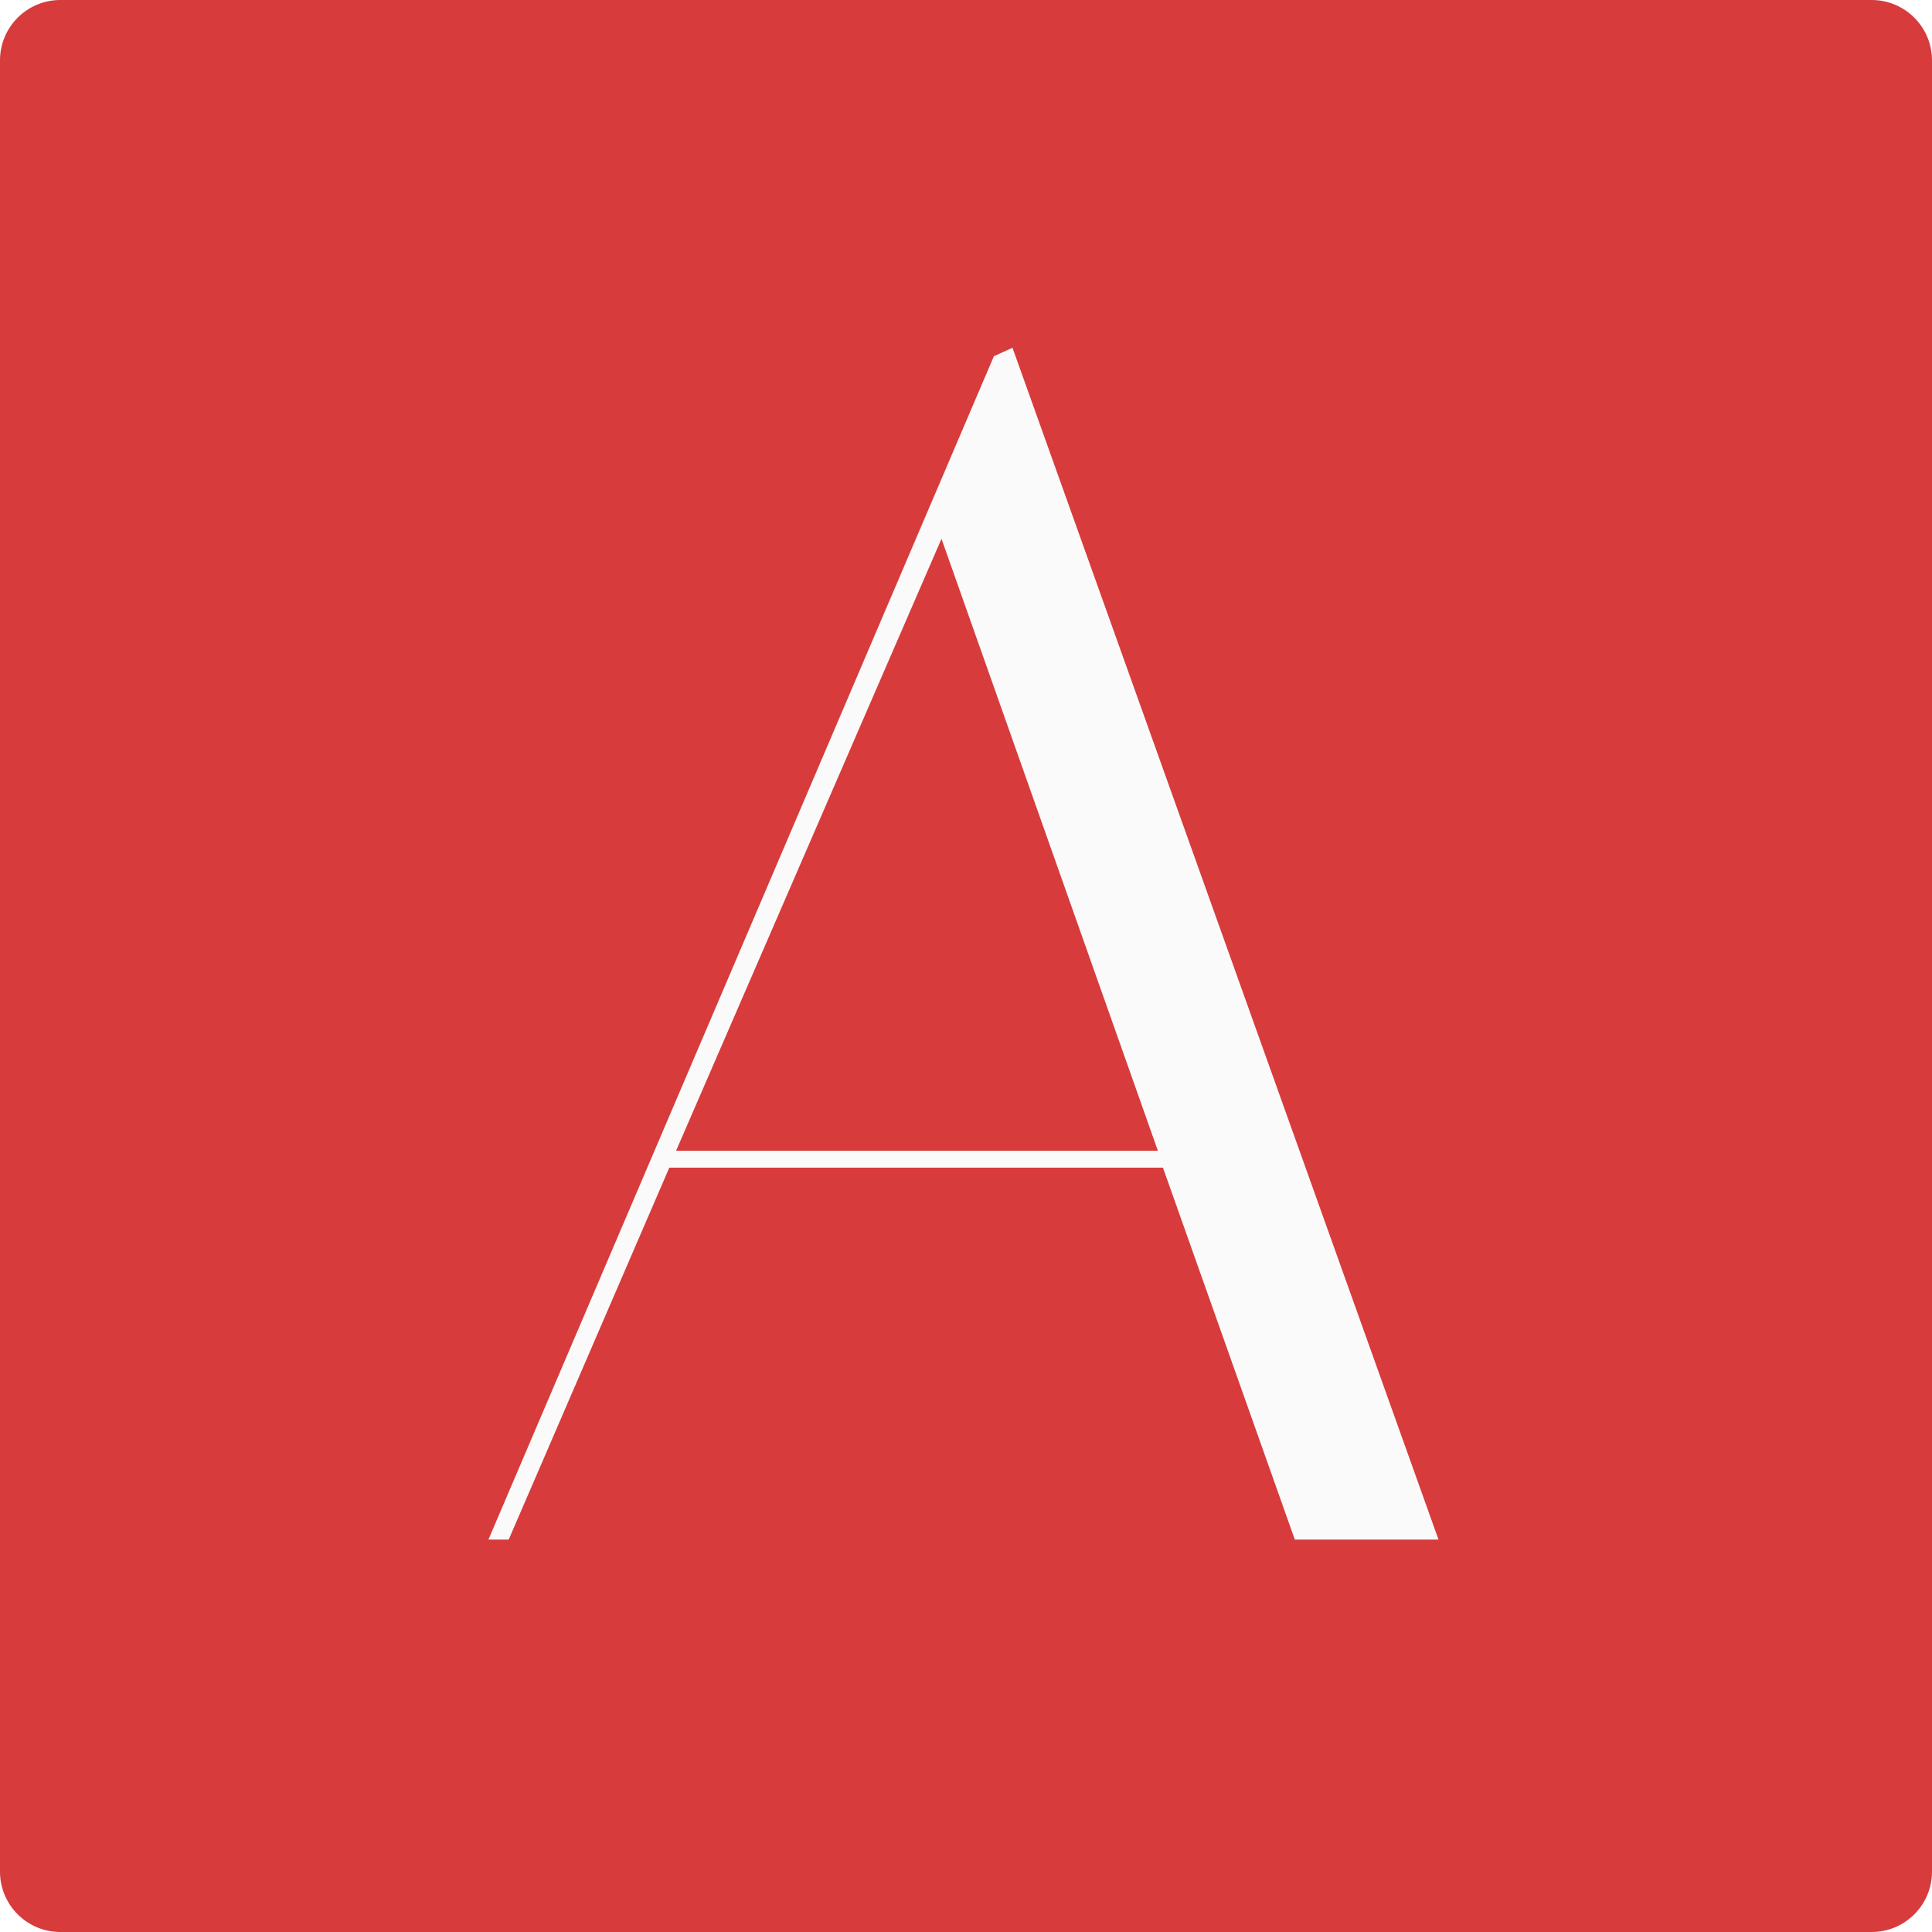
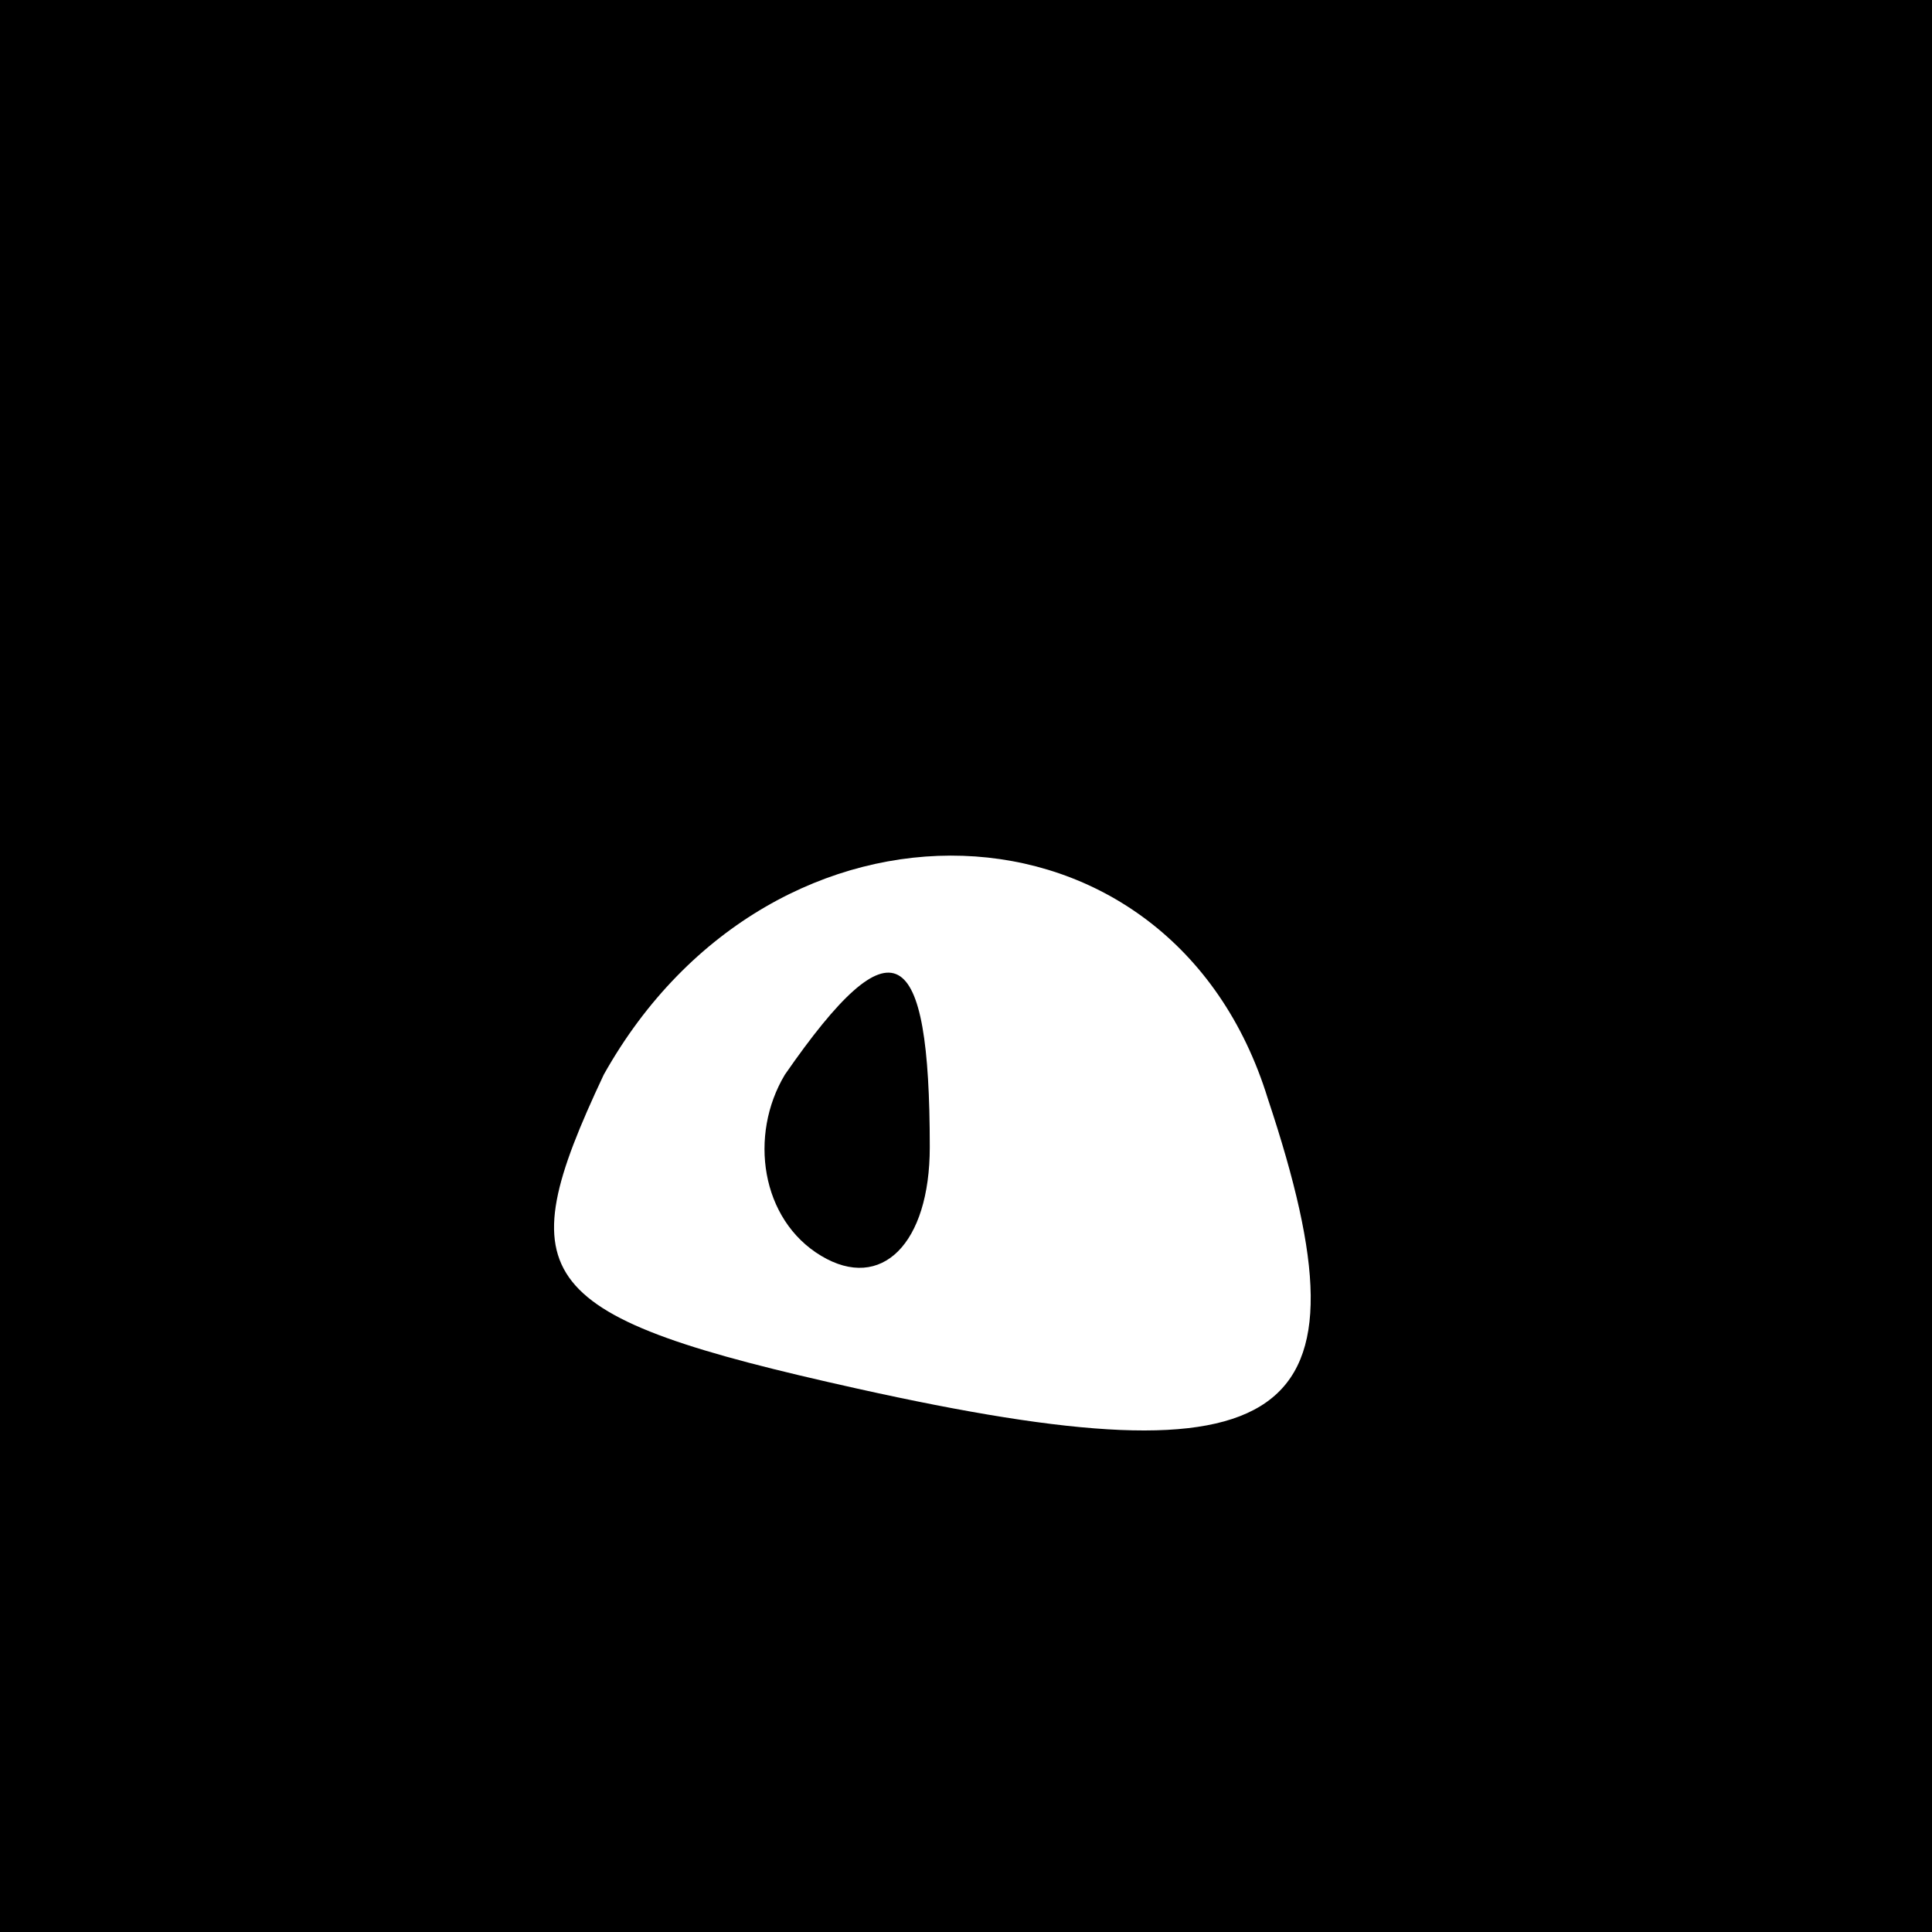
- <svg xmlns="http://www.w3.org/2000/svg" width="128" height="128" viewBox="0 0 128 128" fill="none">
-   <rect width="128" height="128" rx="4" fill="#D73B3B" />
-   <path d="M33.704 102H32.36L65.848 23.6L67.08 23.04L95.304 102H85.784L77.048 77.36H44.344L33.704 102ZM62.376 35.696L44.792 76.24H76.712L62.376 35.696Z" fill="#FAFAFA" />
+ <svg xmlns="http://www.w3.org/2000/svg" version="1.0" width="16pt" height="16pt" viewBox="0 0 16 16" preserveAspectRatio="xMidYMid meet">
+   <g transform="translate(0,16) scale(0.1,-0.1)" fill="#000000" stroke="none">
+     <path d="M0 80 l0 -80 80 0 80 0 0 80 0 80 -80 0 -80 0 0 -80z m105 -11 c9 -27 2 -32 -34 -24 -27 6 -29 9 -21 26 14 25 47 24 55 -2z" />
+     <path d="M65 71 c-3 -5 -2 -12 3 -15 5 -3 9 1 9 9 0 17 -3 19 -12 6z" />
+   </g>
</svg>
